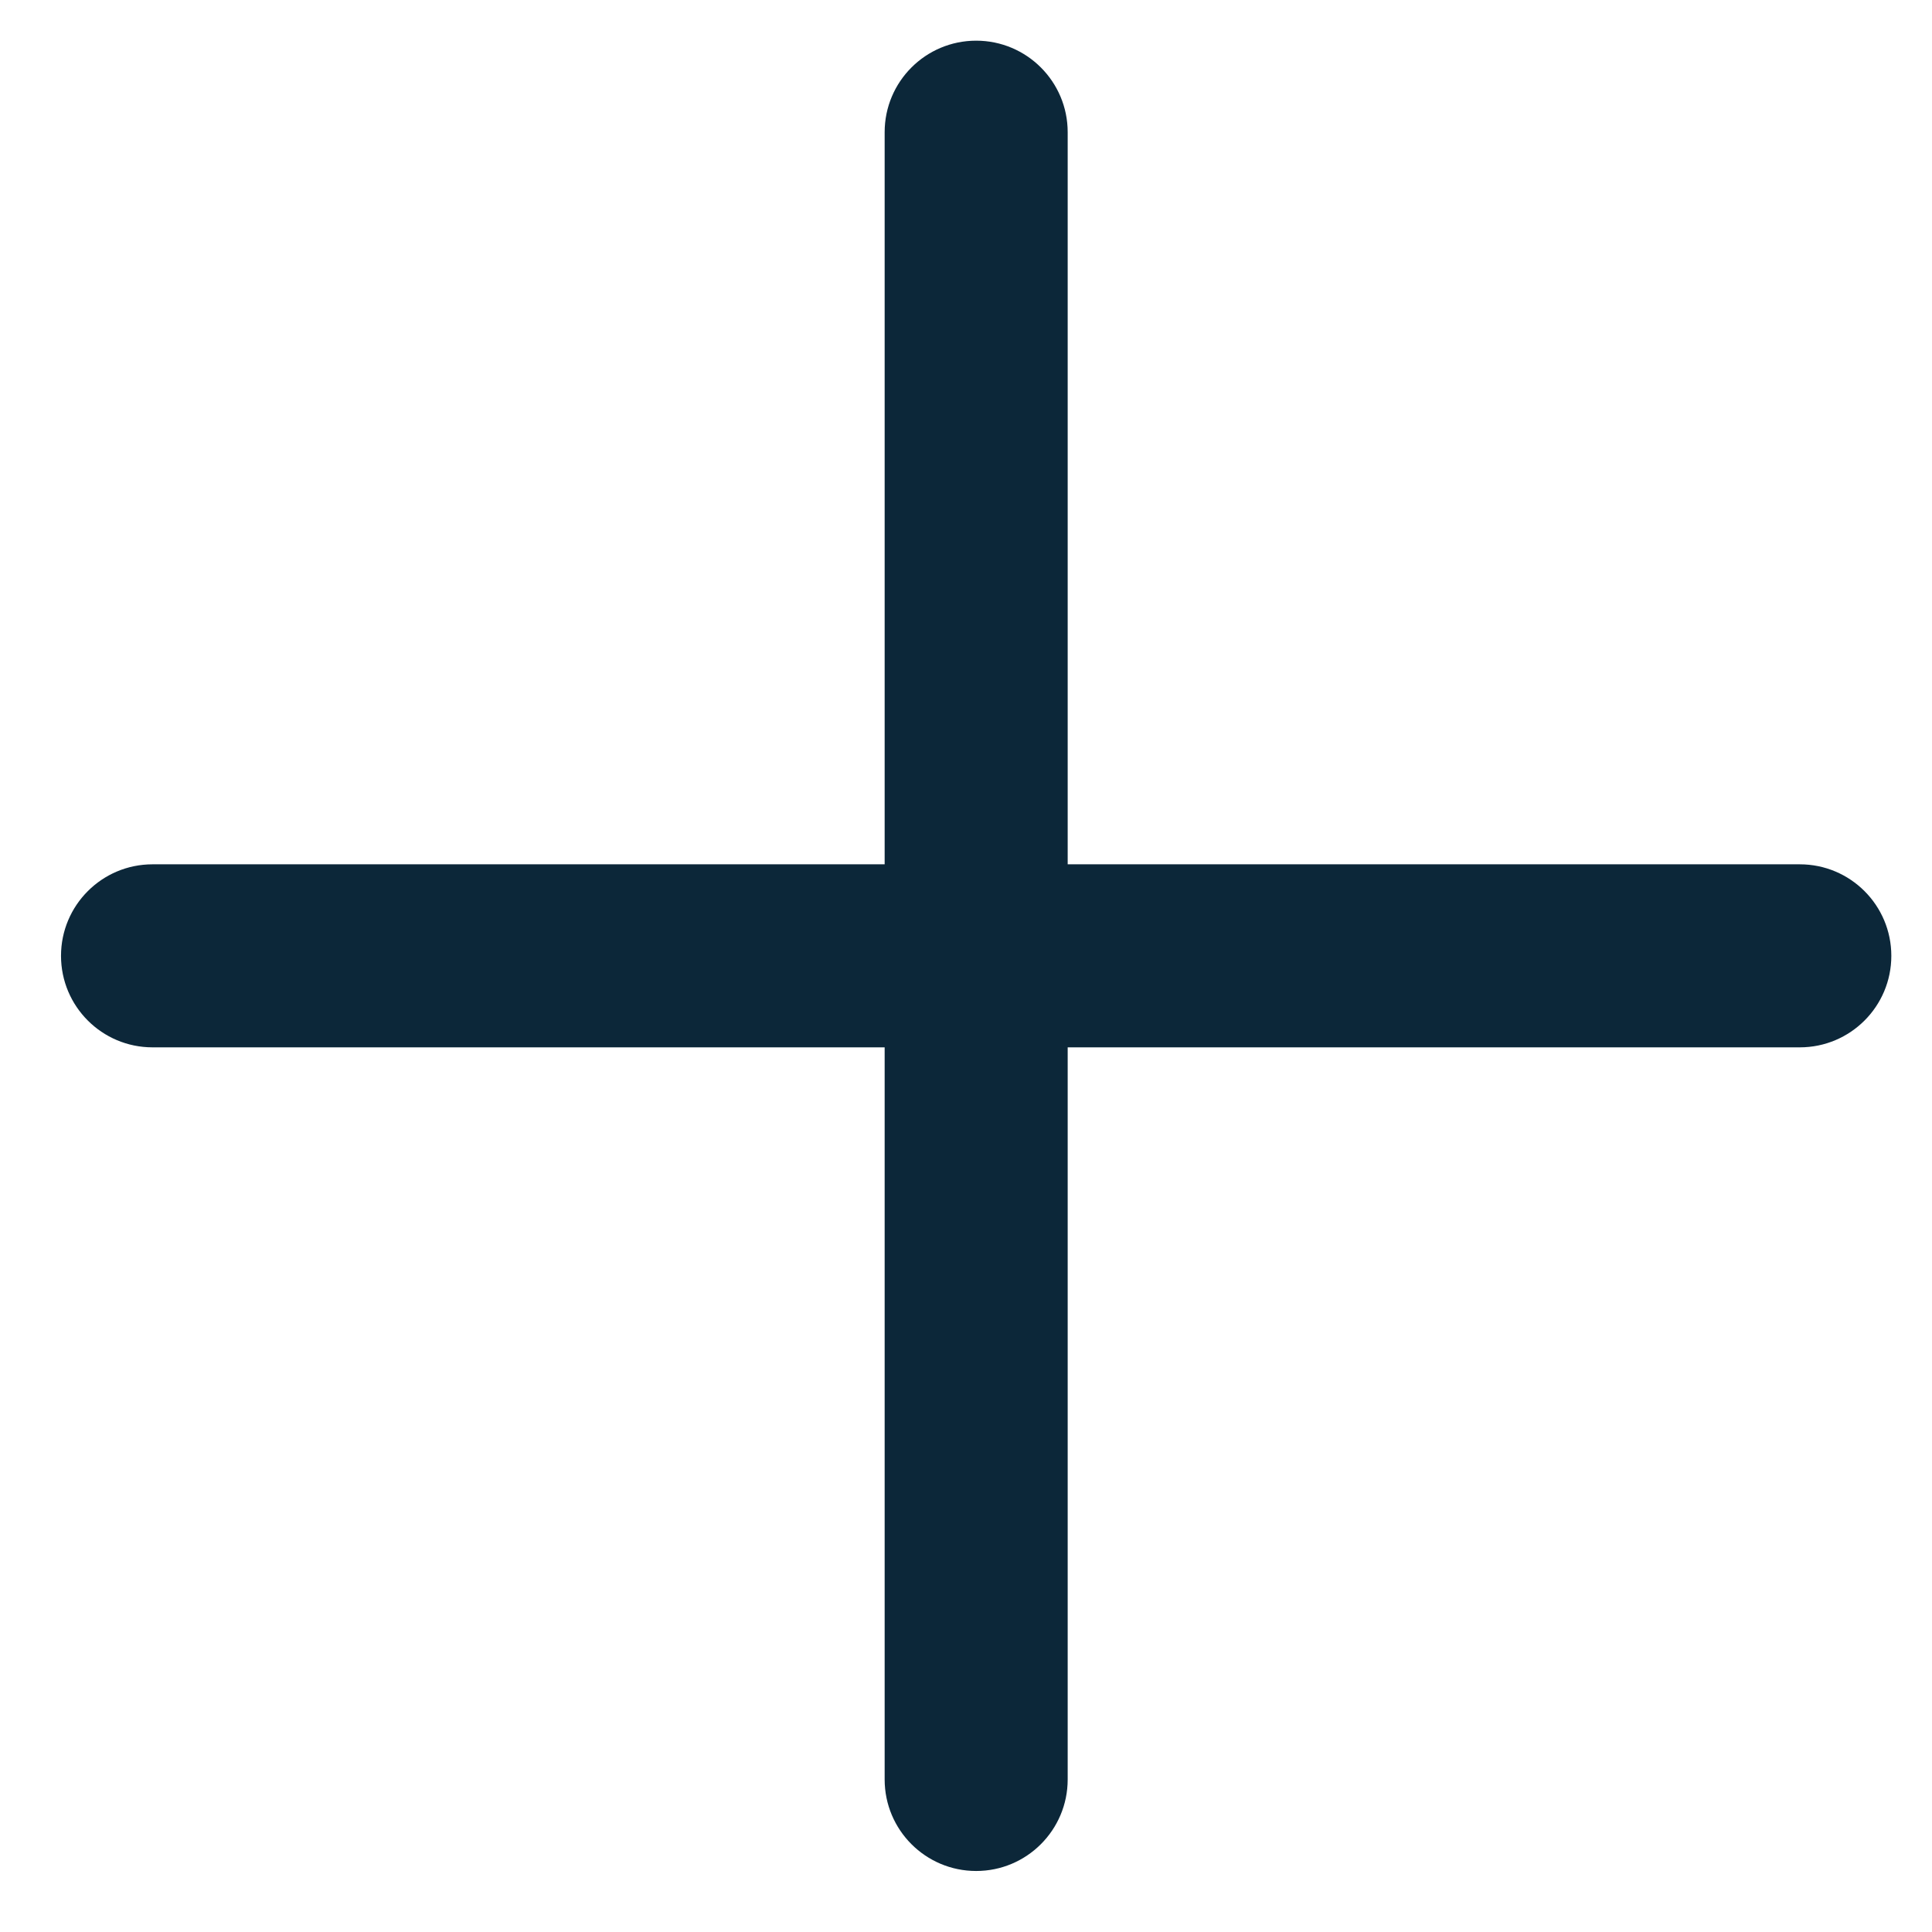
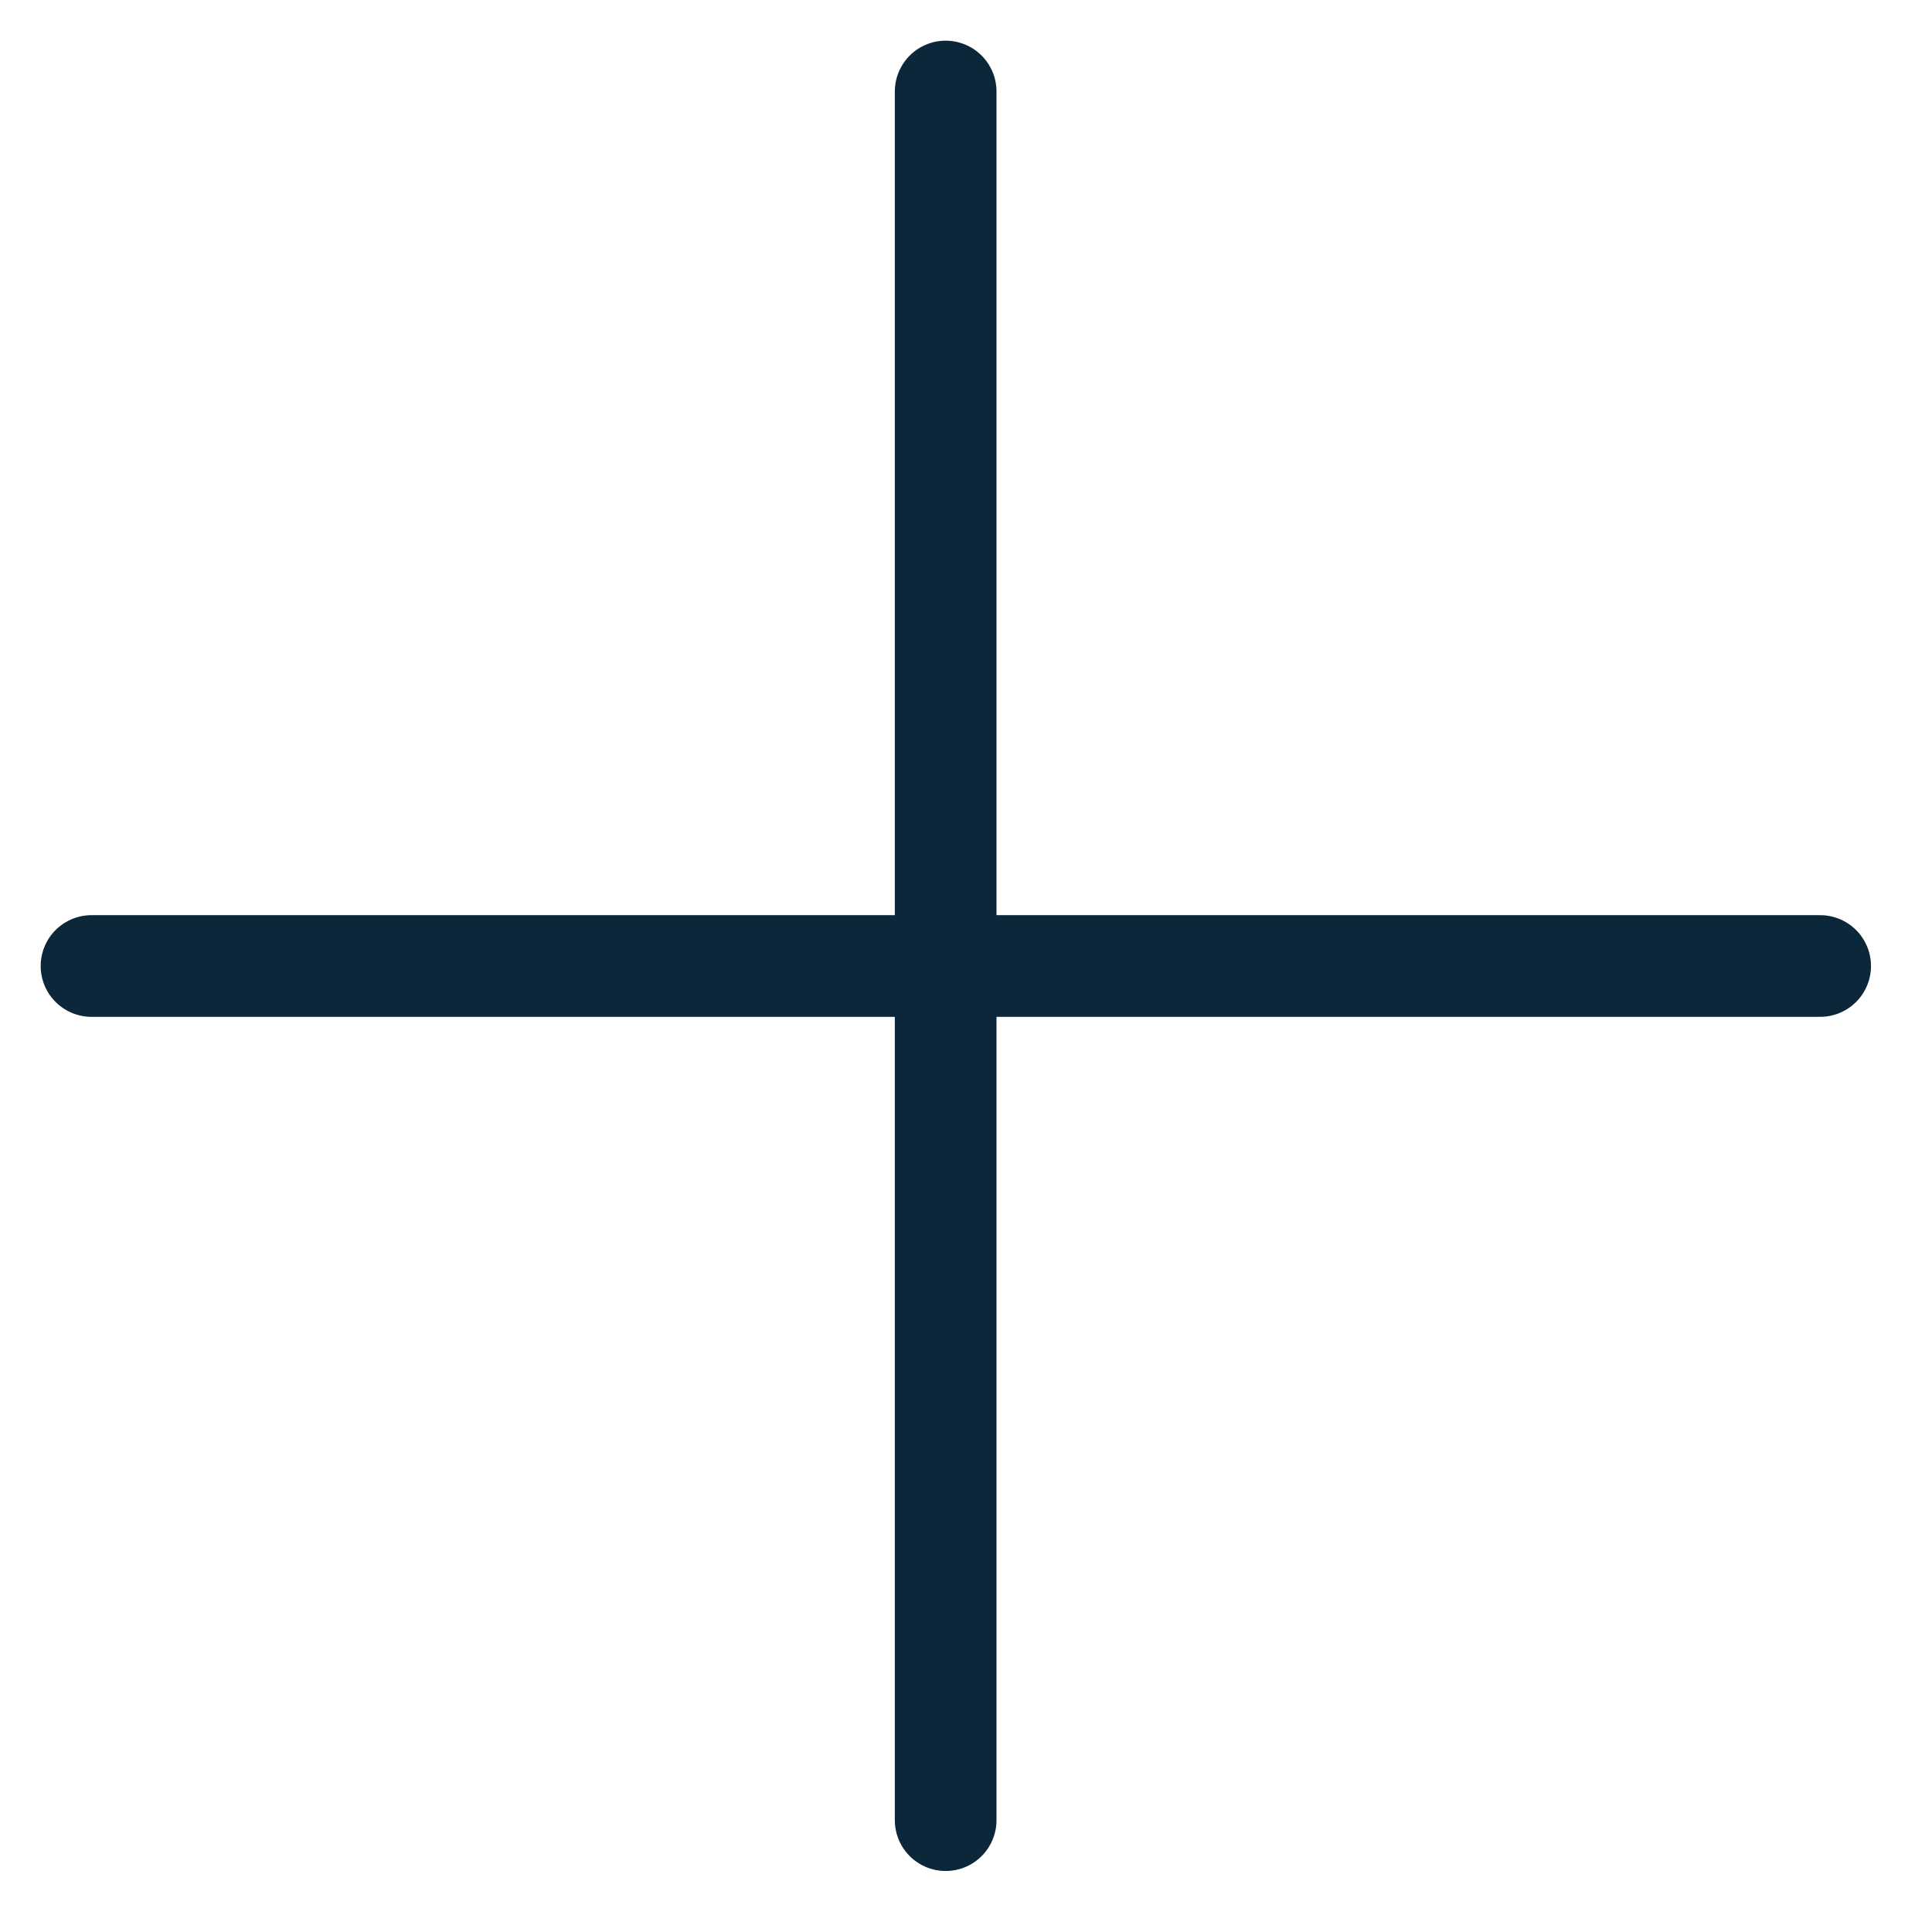
<svg xmlns="http://www.w3.org/2000/svg" width="19" height="19" viewBox="0 0 19 19" fill="none">
-   <path d="M17.7 8.5H10.5V1.3C10.5 0.803 10.097 0.4 9.6 0.4C9.103 0.4 8.7 0.803 8.7 1.3V8.5H1.5C1.003 8.5 0.6 8.903 0.6 9.4C0.6 9.897 1.003 10.3 1.5 10.3H8.7V17.5C8.7 17.997 9.103 18.4 9.6 18.4C10.097 18.4 10.5 17.997 10.5 17.5V10.3H17.7C18.197 10.3 18.6 9.897 18.6 9.4C18.6 8.903 18.197 8.5 17.7 8.5Z" fill="#0C2739" />
+   <line x1="0.9" y1="9.5" x2="17.9" y2="9.5" stroke="#0C2739" stroke-linecap="round" />
+   <line x1="9.3" y1="0.9" x2="9.3" y2="17.9" stroke="#0C2739" stroke-linecap="round" />
</svg>
